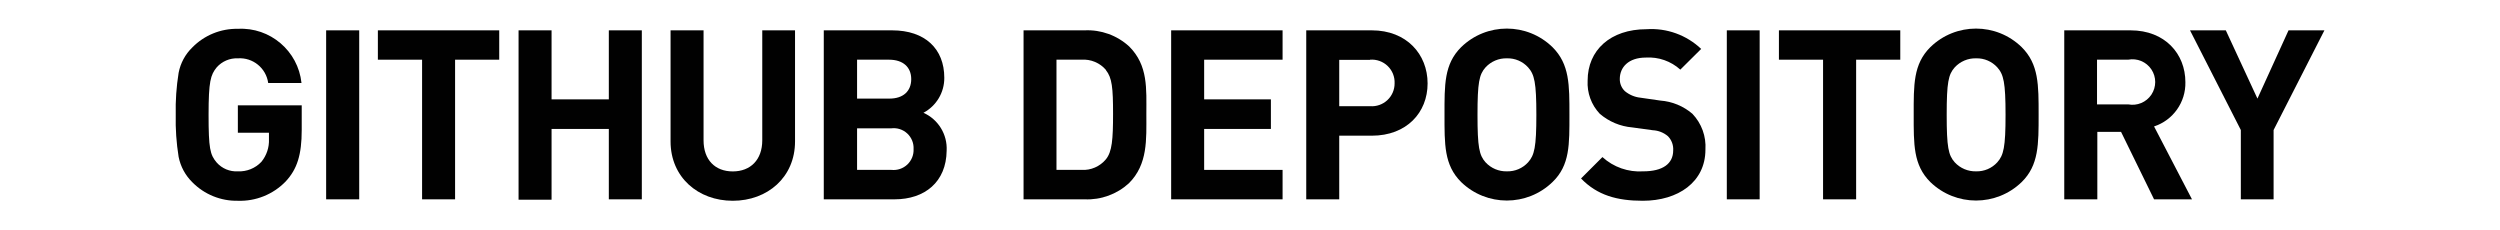
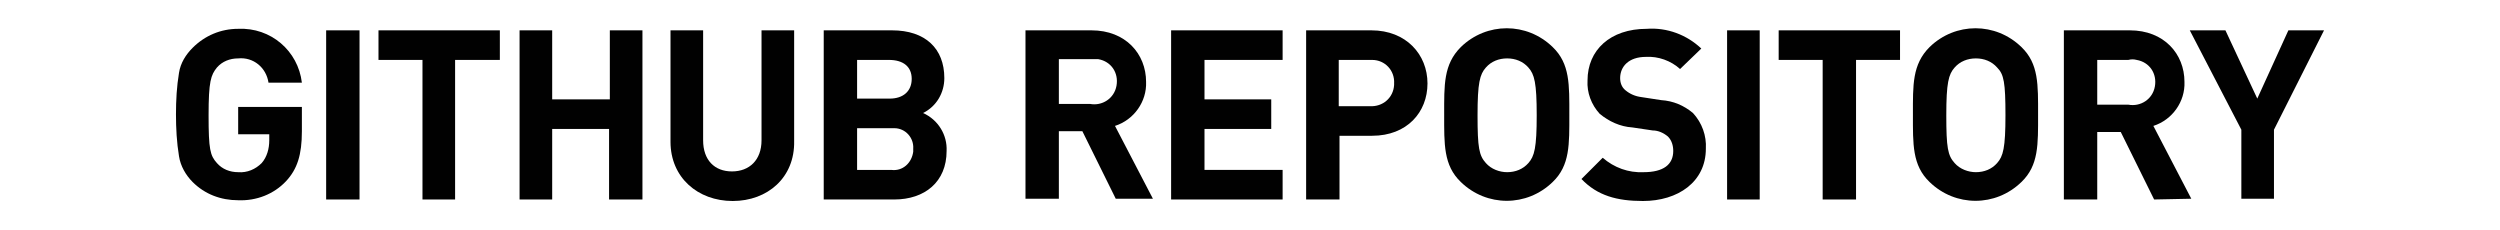
- <svg xmlns="http://www.w3.org/2000/svg" id="Layer_1" data-name="Layer 1" viewBox="0 0 329.61 30.28">
-   <defs>
-     <style>.cls-1{fill:#010101;}</style>
-   </defs>
-   <path class="cls-1" d="M37.65,23.94a8.36,8.36,0,0,1-6.29,2.53,8.18,8.18,0,0,1-6-2.44,6.45,6.45,0,0,1-1.81-3.35,30.36,30.36,0,0,1-.38-5.54,30.36,30.36,0,0,1,.38-5.54,6.3,6.3,0,0,1,1.81-3.35,8.19,8.19,0,0,1,6-2.45,8,8,0,0,1,8.39,7.14H35.36a3.78,3.78,0,0,0-4-3.25,3.53,3.53,0,0,0-2.79,1.19c-.81,1-1.07,1.84-1.07,6.26s.19,5.26,1.07,6.29a3.46,3.46,0,0,0,2.79,1.16,4,4,0,0,0,3.1-1.25,4.43,4.43,0,0,0,1-3v-.84h-4.1V13.89h8.42v3.25C39.78,20.4,39.18,22.31,37.65,23.94Z" />
-   <path class="cls-1" d="M43,26.28V4h4.36V26.28Z" />
-   <path class="cls-1" d="M60,7.87V26.28H55.65V7.87H49.82V4h16V7.87Z" />
-   <path class="cls-1" d="M80.27,26.28V17H72.72v9.33H68.37V4h4.35V13.1h7.55V4h4.35V26.28Z" />
-   <path class="cls-1" d="M96.61,26.47c-4.57,0-8.2-3.1-8.2-7.82V4h4.35v14.5c0,2.57,1.51,4.1,3.85,4.1s3.89-1.53,3.89-4.1V4h4.32V18.65C104.82,23.37,101.19,26.47,96.61,26.47Z" />
-   <path class="cls-1" d="M117.94,26.28h-9.33V4h9c4.36,0,6.89,2.44,6.89,6.26a5.18,5.18,0,0,1-2.75,4.61,5.17,5.17,0,0,1,3.06,5C124.76,24,121.92,26.28,117.94,26.28Zm-.72-18.41H113V13h4.26c1.85,0,2.88-1,2.88-2.57S119.07,7.87,117.22,7.87Zm.28,9.05H113V22.4h4.54a2.64,2.64,0,0,0,2.91-2.75A2.62,2.62,0,0,0,117.5,16.92Z" />
-   <path class="cls-1" d="M148.84,24.16A8.11,8.11,0,0,1,143,26.28h-8.05V4H143a8.12,8.12,0,0,1,5.88,2.13c2.51,2.51,2.26,5.57,2.26,8.92S151.35,21.65,148.84,24.16Zm-3-14.91a3.89,3.89,0,0,0-3.26-1.38h-3.29V22.4h3.29A3.89,3.89,0,0,0,145.81,21c.81-1,.94-2.59.94-6S146.62,10.25,145.81,9.25Z" />
-   <path class="cls-1" d="M154.41,26.28V4H169.1V7.87H158.76V13.1h8.8V17h-8.8V22.4H169.1v3.88Z" />
-   <path class="cls-1" d="M180.86,17.89h-4.29v8.39h-4.35V4h8.64c4.6,0,7.36,3.16,7.36,7S185.46,17.89,180.86,17.89Zm-.22-10h-4.07V14h4.07a3,3,0,0,0,3.23-3A3,3,0,0,0,180.64,7.87Z" />
-   <path class="cls-1" d="M204.69,24a8.66,8.66,0,0,1-12.05,0c-2.26-2.25-2.19-5-2.19-8.89s-.07-6.64,2.19-8.89a8.63,8.63,0,0,1,12.05,0c2.26,2.25,2.23,5,2.23,8.89S207,21.78,204.69,24ZM201.47,8.88a3.63,3.63,0,0,0-2.79-1.19,3.7,3.7,0,0,0-2.82,1.19c-.84.94-1.06,2-1.06,6.26s.22,5.32,1.06,6.26a3.7,3.7,0,0,0,2.82,1.19,3.63,3.63,0,0,0,2.79-1.19c.84-.94,1.09-2,1.09-6.26S202.31,9.82,201.47,8.88Z" />
-   <path class="cls-1" d="M216.59,26.47c-3.38,0-6-.72-8.14-2.94l2.82-2.82a7.28,7.28,0,0,0,5.38,1.88c2.57,0,3.95-1,3.95-2.76a2.45,2.45,0,0,0-.69-1.87,3.33,3.33,0,0,0-2-.79l-2.7-.37A7.55,7.55,0,0,1,210.92,15a5.89,5.89,0,0,1-1.6-4.38c0-4,3-6.77,7.77-6.77a9.54,9.54,0,0,1,7.2,2.6l-2.75,2.73A6.2,6.2,0,0,0,217,7.59c-2.31,0-3.44,1.29-3.44,2.82a2.17,2.17,0,0,0,.66,1.6,3.86,3.86,0,0,0,2.06.87l2.63.38A7.33,7.33,0,0,1,223.13,15a6.25,6.25,0,0,1,1.72,4.73C224.85,24,221.25,26.47,216.59,26.47Z" />
-   <path class="cls-1" d="M227.67,26.28V4H232V26.28Z" />
-   <path class="cls-1" d="M244.72,7.87V26.28h-4.36V7.87h-5.82V4h16V7.87Z" />
-   <path class="cls-1" d="M266.55,24a8.66,8.66,0,0,1-12.05,0c-2.26-2.25-2.19-5-2.19-8.89s-.07-6.64,2.19-8.89a8.63,8.63,0,0,1,12.05,0c2.26,2.25,2.23,5,2.23,8.89S268.81,21.78,266.55,24ZM263.33,8.88a3.63,3.63,0,0,0-2.79-1.19,3.7,3.7,0,0,0-2.82,1.19c-.84.94-1.06,2-1.06,6.26s.22,5.32,1.06,6.26a3.7,3.7,0,0,0,2.82,1.19,3.63,3.63,0,0,0,2.79-1.19c.84-.94,1.09-2,1.09-6.26S264.17,9.82,263.33,8.88Z" />
-   <path class="cls-1" d="M284,26.28l-4.35-8.89h-3.13v8.89h-4.36V4h8.74c4.54,0,7.23,3.1,7.23,6.83A6,6,0,0,1,284,16.67l5,9.61ZM280.58,7.87h-4.1v5.89h4.1a3,3,0,1,0,0-5.89Z" />
-   <path class="cls-1" d="M299.76,17.14v9.14h-4.32V17.14L288.74,4h4.72l4.17,9,4.1-9h4.73Z" />
+ <svg xmlns="http://www.w3.org/2000/svg" version="1.1" id="Layer_1" x="0px" y="0px" viewBox="0 0 329.6 30.3" style="enable-background:new 0 0 329.6 30.3;" xml:space="preserve">
+   <style type="text/css">
+ 	.st0{fill:#010101;}
+ </style>
+   <path class="st0" d="M37.7,23.9c-1.6,1.7-3.9,2.6-6.3,2.5c-2.3,0-4.4-0.8-6-2.4c-0.9-0.9-1.6-2.1-1.8-3.4c-0.3-1.8-0.4-3.7-0.4-5.5  c0-1.9,0.1-3.7,0.4-5.5c0.2-1.3,0.9-2.4,1.8-3.3c1.6-1.6,3.7-2.5,6-2.5c4.3-0.2,7.9,2.9,8.4,7.1h-4.4c-0.3-2-2-3.4-4-3.2  c-1.1,0-2.1,0.4-2.8,1.2c-0.8,1-1.1,1.8-1.1,6.3s0.2,5.3,1.1,6.3c0.7,0.8,1.7,1.2,2.8,1.2c1.2,0.1,2.3-0.4,3.1-1.2  c0.7-0.8,1-1.9,1-3v-0.8h-4.1v-3.6h8.4v3.2C39.8,20.4,39.2,22.3,37.7,23.9z" />
+   <path class="st0" d="M43,26.3V4h4.4v22.3H43z" />
+   <path class="st0" d="M60,7.9v18.4h-4.3V7.9h-5.8V4h16v3.9H60z" />
+   <path class="st0" d="M80.3,26.3V17h-7.5v9.3h-4.3V4h4.3v9.1h7.6V4h4.3v22.3H80.3z" />
+   <path class="st0" d="M96.6,26.5c-4.6,0-8.2-3.1-8.2-7.8V4h4.3v14.5c0,2.6,1.5,4.1,3.8,4.1s3.9-1.5,3.9-4.1V4h4.3v14.6  C104.8,23.4,101.2,26.5,96.6,26.5z" />
+   <path class="st0" d="M117.9,26.3h-9.3V4h9c4.4,0,6.9,2.4,6.9,6.3c0,1.9-1,3.7-2.8,4.6c2,0.9,3.2,2.9,3.1,5  C124.8,24,121.9,26.3,117.9,26.3z M117.2,7.9H113V13h4.3c1.8,0,2.9-1,2.9-2.6S119.1,7.9,117.2,7.9z M117.5,16.9H113v5.5h4.5  c1.5,0.2,2.7-0.9,2.9-2.4c0-0.1,0-0.3,0-0.4c0.1-1.4-1-2.7-2.5-2.7C117.8,16.9,117.7,16.9,117.5,16.9z" />
+   <path class="st0" d="M154.4,26.3V4h14.7v3.9h-10.3v5.2h8.8V17h-8.8v5.4h10.3v3.9L154.4,26.3z" />
+   <path class="st0" d="M180.9,17.9h-4.3v8.4h-4.4V4h8.6c4.6,0,7.4,3.2,7.4,7S185.5,17.9,180.9,17.9z M180.6,7.9h-4.1V14h4.1  c1.7,0.1,3.1-1.1,3.2-2.8c0-0.1,0-0.2,0-0.2c0.1-1.7-1.2-3.1-2.9-3.1C180.9,7.9,180.8,7.9,180.6,7.9L180.6,7.9z" />
+   <path class="st0" d="M204.7,24c-3.4,3.3-8.7,3.3-12.1,0c-2.3-2.2-2.2-5-2.2-8.9s-0.1-6.6,2.2-8.9c3.4-3.3,8.7-3.3,12.1,0  c2.3,2.2,2.2,5,2.2,8.9S207,21.8,204.7,24z M201.5,8.9c-0.7-0.8-1.7-1.2-2.8-1.2c-1.1,0-2.1,0.4-2.8,1.2c-0.8,0.9-1.1,2-1.1,6.3  s0.2,5.3,1.1,6.3c0.7,0.8,1.8,1.2,2.8,1.2c1.1,0,2.1-0.4,2.8-1.2c0.8-0.9,1.1-2,1.1-6.3S202.3,9.8,201.5,8.9z" />
+   <path class="st0" d="M216.6,26.5c-3.4,0-6-0.7-8.1-2.9l2.8-2.8c1.5,1.3,3.4,2,5.4,1.9c2.6,0,3.9-1,3.9-2.8c0-0.7-0.2-1.4-0.7-1.9  c-0.6-0.5-1.3-0.8-2-0.8l-2.7-0.4c-1.6-0.1-3.1-0.8-4.3-1.8c-1.1-1.2-1.7-2.8-1.6-4.4c0-4,3-6.8,7.8-6.8c2.7-0.2,5.3,0.8,7.2,2.6  l-2.8,2.7c-1.2-1.1-2.9-1.7-4.5-1.6c-2.3,0-3.4,1.3-3.4,2.8c0,0.6,0.2,1.2,0.7,1.6c0.6,0.5,1.3,0.8,2.1,0.9l2.6,0.4  c1.6,0.1,3,0.7,4.2,1.7c1.2,1.3,1.8,3,1.7,4.7C224.9,24,221.2,26.5,216.6,26.5z" />
+   <path class="st0" d="M227.7,26.3V4h4.3v22.3H227.7z" />
+   <path class="st0" d="M244.7,7.9v18.4h-4.4V7.9h-5.8V4h16v3.9H244.7z" />
+   <path class="st0" d="M266.5,24c-3.4,3.3-8.7,3.3-12.1,0c-2.3-2.2-2.2-5-2.2-8.9s-0.1-6.6,2.2-8.9c3.4-3.3,8.7-3.3,12.1,0  c2.3,2.2,2.2,5,2.2,8.9S268.8,21.8,266.5,24z M263.3,8.9c-0.7-0.8-1.7-1.2-2.8-1.2c-1.1,0-2.1,0.4-2.8,1.2c-0.8,0.9-1.1,2-1.1,6.3  s0.2,5.3,1.1,6.3c0.7,0.8,1.8,1.2,2.8,1.2c1.1,0,2.1-0.4,2.8-1.2c0.8-0.9,1.1-2,1.1-6.3S264.2,9.8,263.3,8.9z" />
+   <path class="st0" d="M284,26.3l-4.4-8.9h-3.1v8.9h-4.4V4h8.7c4.5,0,7.2,3.1,7.2,6.8c0.1,2.6-1.6,5-4.1,5.8l5,9.6L284,26.3z   M280.6,7.9h-4.1v5.9h4.1c1.6,0.3,3.2-0.7,3.5-2.4s-0.7-3.2-2.4-3.5C281.3,7.8,281,7.8,280.6,7.9z" />
+   <path class="st0" d="M299.8,17.1v9.1h-4.3v-9.1L288.7,4h4.7l4.2,9l4.1-9h4.7L299.8,17.1z" />
+   <path class="st0" d="M147.1,26.2l-4.4-8.9h-3.1v8.9h-4.4V4h8.7c4.5,0,7.2,3.1,7.2,6.8c0.1,2.6-1.6,5-4.1,5.8l5,9.6L147.1,26.2z   M143.7,7.8h-4.1v5.9h4.1c1.6,0.3,3.2-0.7,3.5-2.4s-0.7-3.2-2.4-3.5C144.5,7.8,144.1,7.8,143.7,7.8z" />
</svg>
